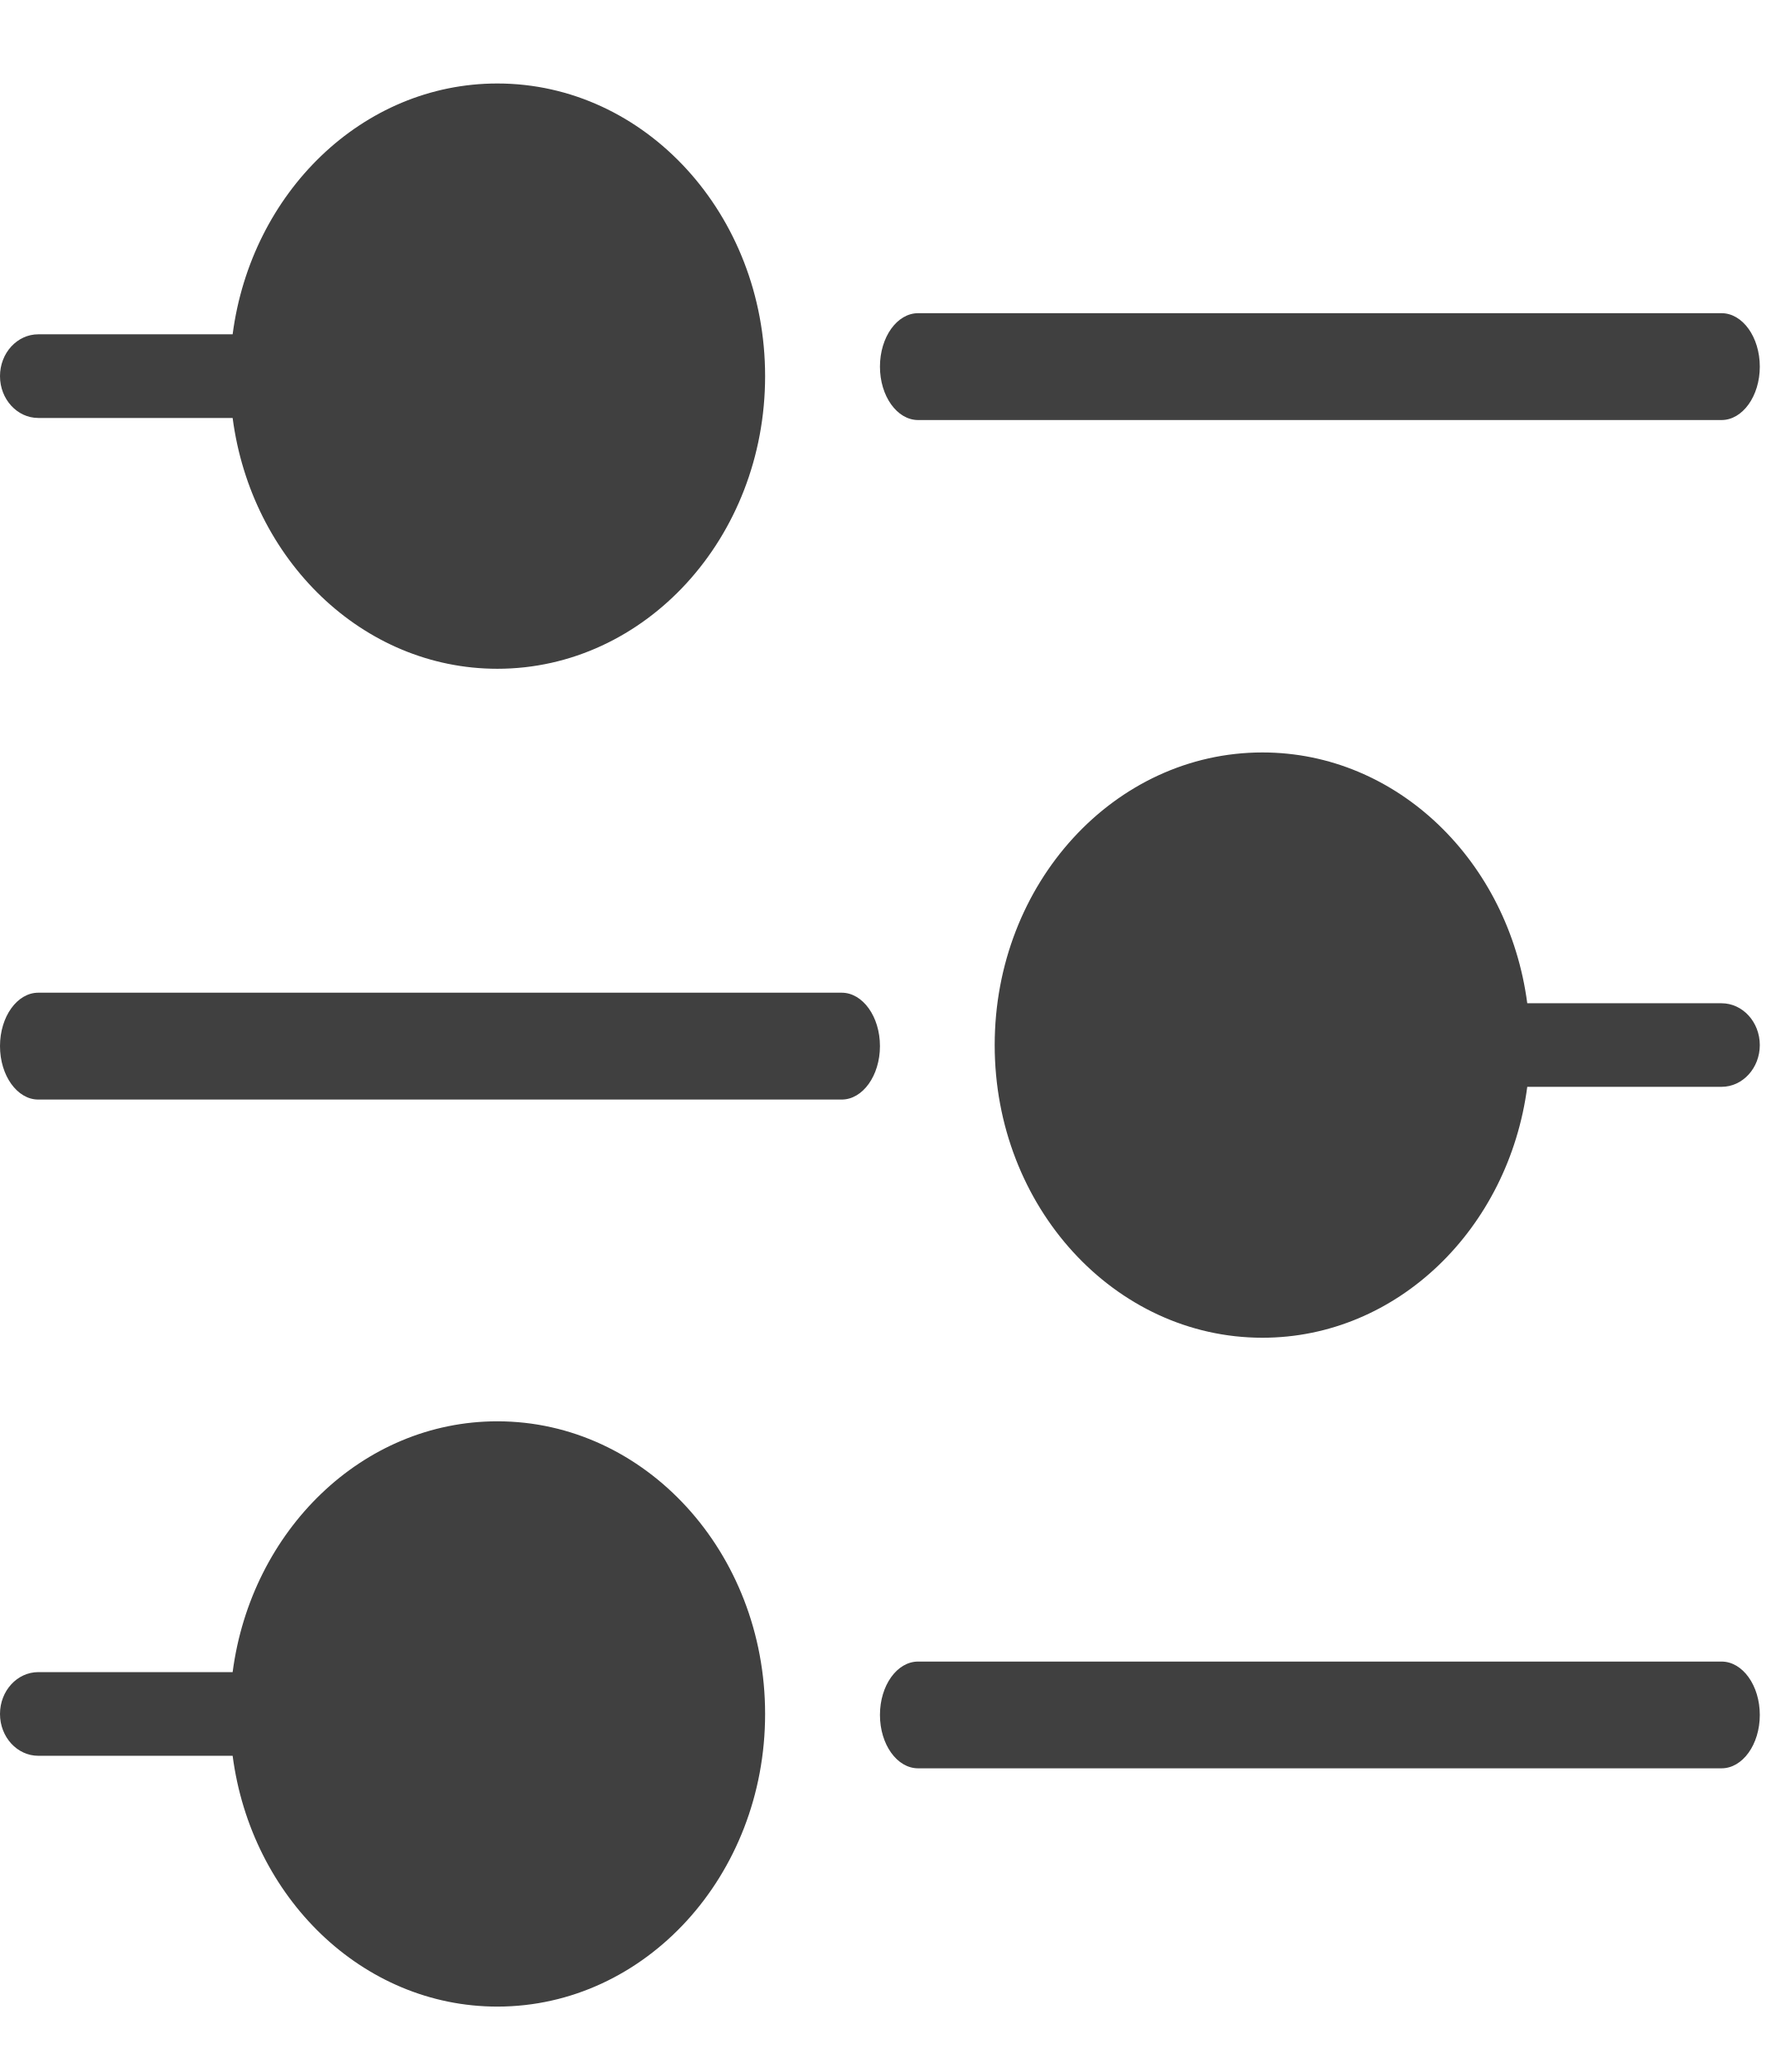
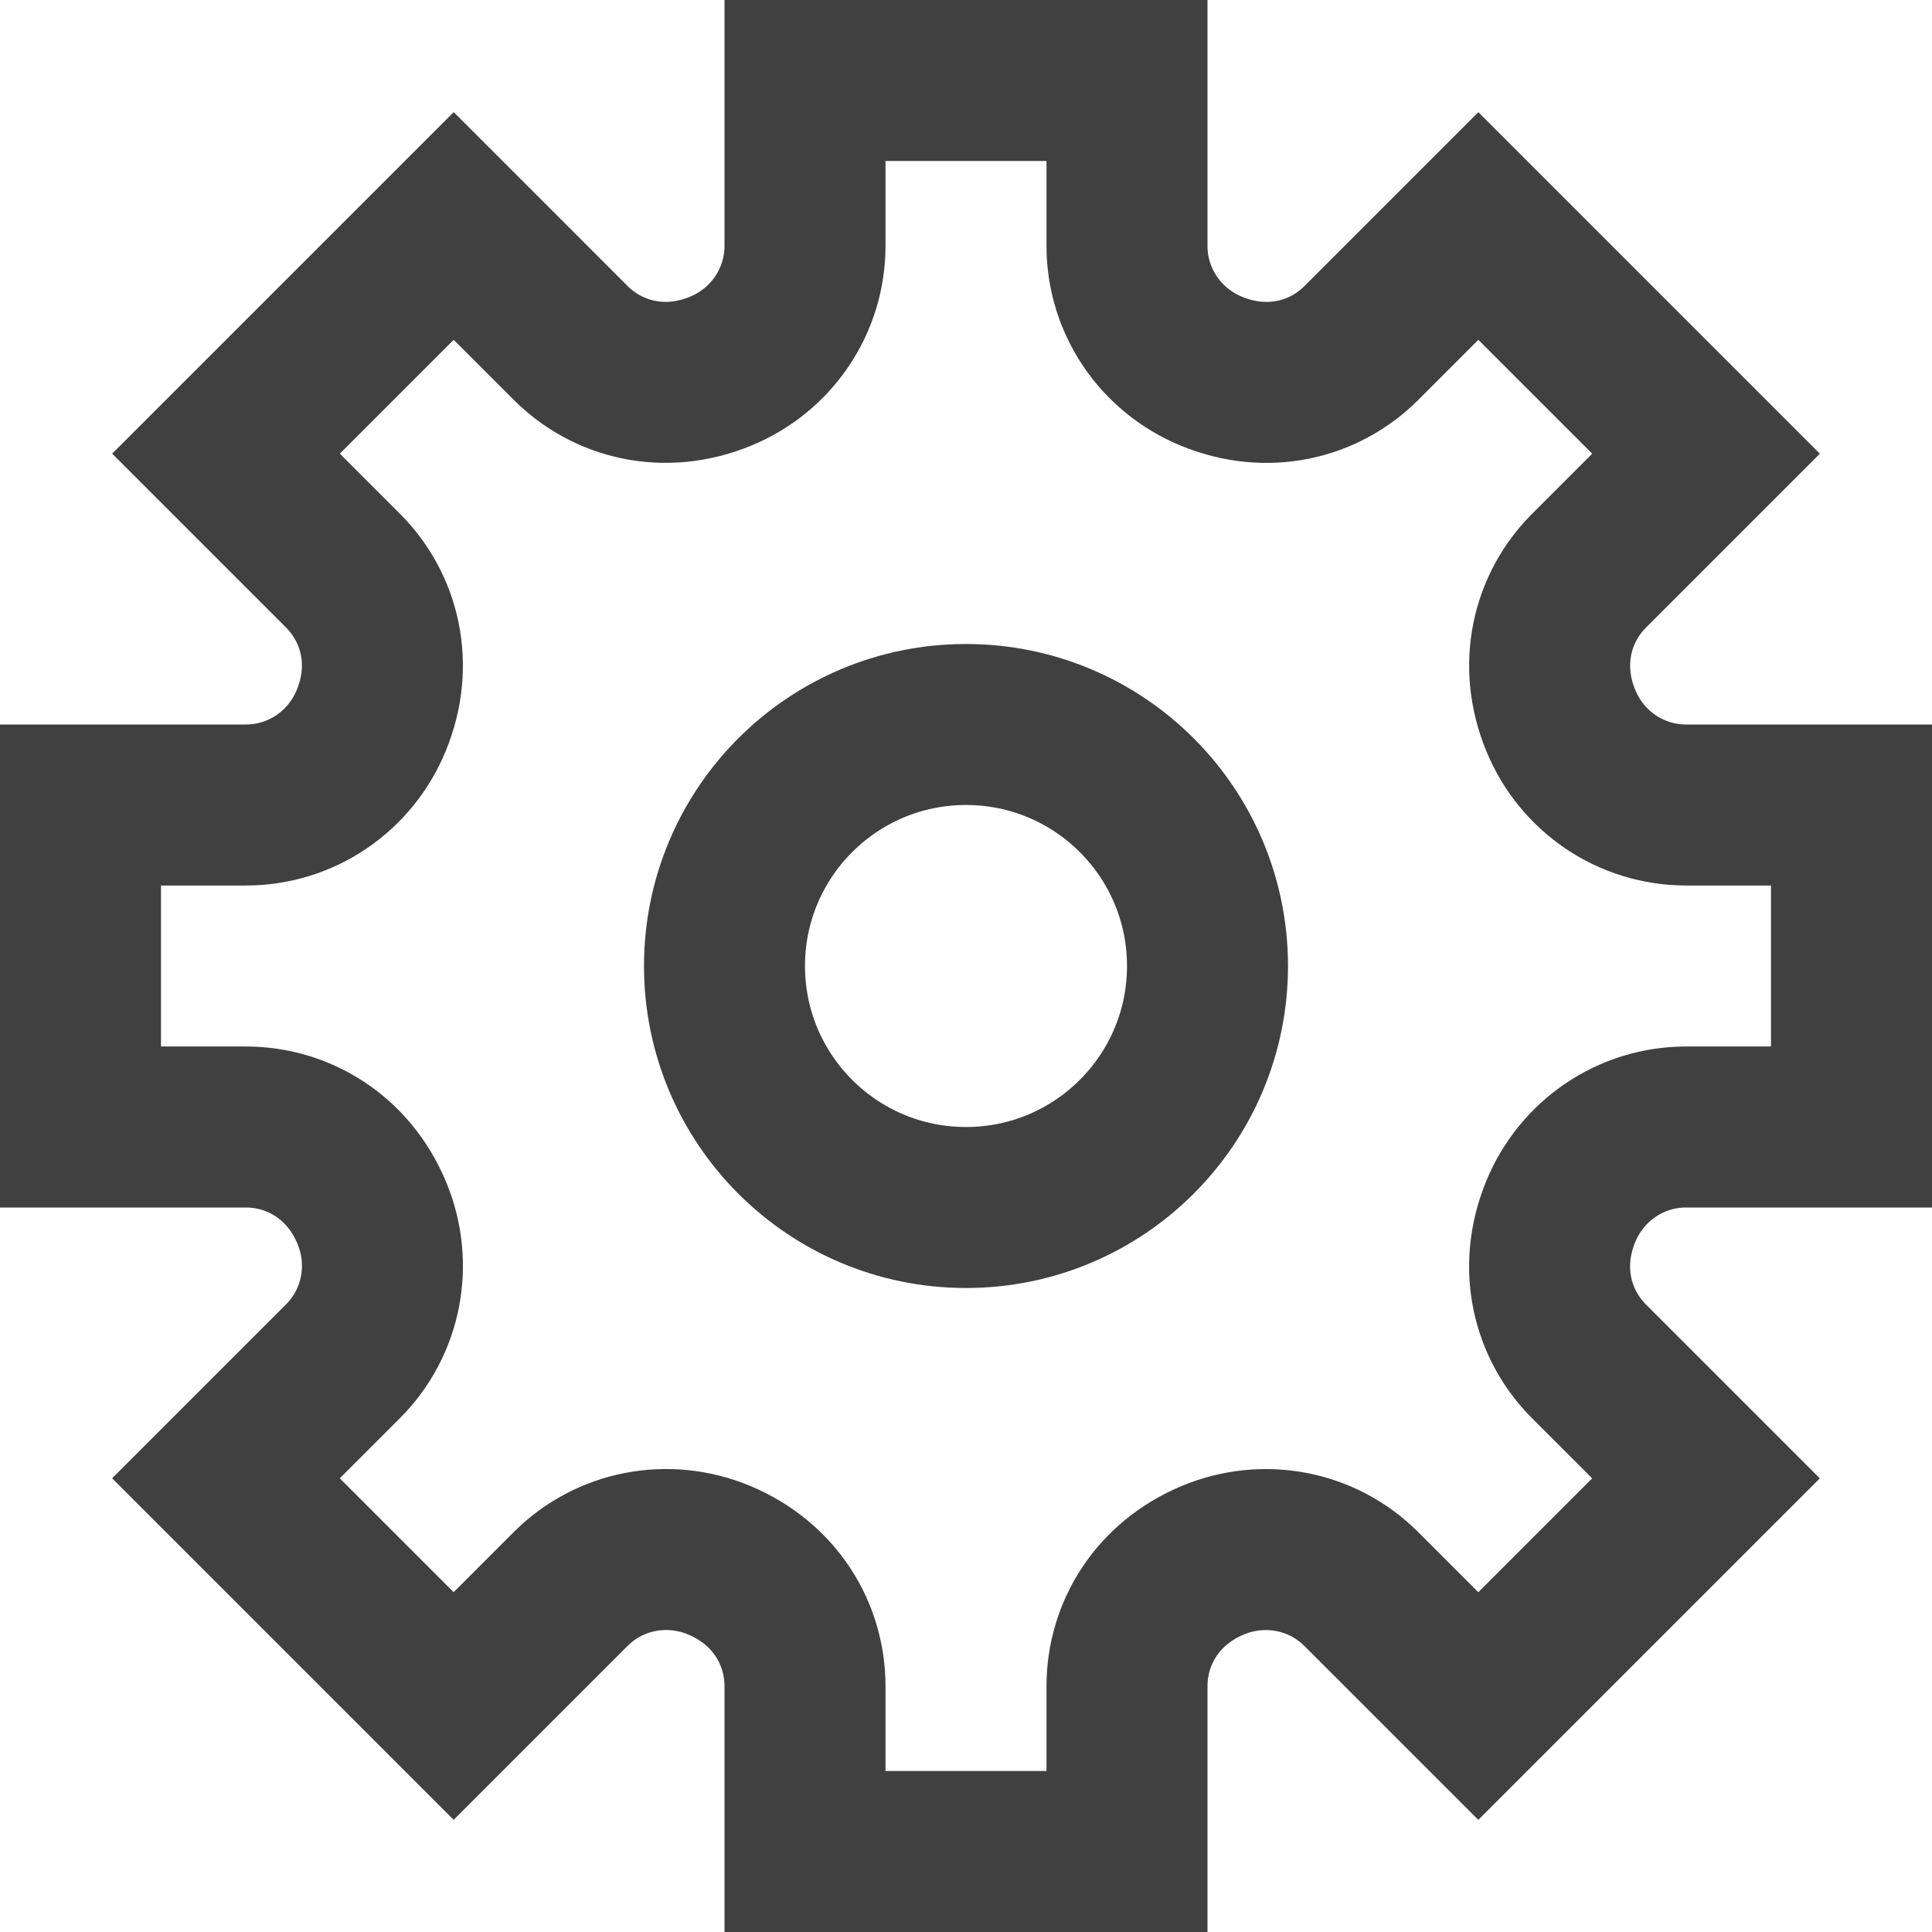
- <svg xmlns="http://www.w3.org/2000/svg" width="18px" height="21px" viewBox="0 0 18 21" version="1.1">
-   <defs />
-   <g id="BP-1200" stroke="none" stroke-width="1" fill="none" fill-rule="evenodd">
-     <g id="Page-Layout-V6-1200" transform="translate(-16, -489)" fill-rule="nonzero" fill="#404040">
-       <g id="Menu">
-         <g id="INSIGHTS-Copy-4" transform="translate(0, 476)">
-           <g id="ui-48px-glyph-1_preferences-circle" transform="translate(16, 13.84615)">
-             <g id="Group">
-               <path d="M17.449,3.411 L9.306,3.411 C9.092,3.411 8.919,3.168 8.919,2.87 C8.919,2.571 9.092,2.328 9.306,2.328 L17.449,2.328 C17.663,2.328 17.837,2.571 17.837,2.87 C17.837,3.168 17.663,3.411 17.449,3.411 Z M5.041,0 C6.54,0 7.755,1.328 7.755,2.966 C7.755,4.604 6.54,5.932 5.041,5.932 C3.674,5.932 2.546,4.827 2.358,3.39 L0.388,3.39 C0.174,3.39 0,3.2 0,2.966 C0,2.732 0.174,2.542 0.388,2.542 L2.358,2.542 C2.546,1.105 3.674,0 5.041,0 Z M17.449,17.076 L9.306,17.076 C9.092,17.076 8.919,16.834 8.919,16.535 C8.919,16.236 9.092,15.994 9.306,15.994 L17.449,15.994 C17.663,15.994 17.837,16.236 17.837,16.535 C17.837,16.834 17.663,17.076 17.449,17.076 Z M5.041,13.559 C6.54,13.559 7.755,14.887 7.755,16.525 C7.755,18.163 6.54,19.491 5.041,19.491 C3.674,19.491 2.546,18.386 2.358,16.949 L0.388,16.949 C0.174,16.949 0,16.759 0,16.525 C0,16.291 0.174,16.101 0.388,16.101 L2.358,16.101 C2.546,14.665 3.674,13.559 5.041,13.559 Z M0.388,10.298 C0.174,10.298 0,10.055 0,9.756 C0,9.458 0.174,9.215 0.388,9.215 L8.531,9.215 C8.745,9.215 8.919,9.458 8.919,9.756 C8.919,10.055 8.745,10.298 8.531,10.298 L0.388,10.298 Z M12.796,6.78 C14.163,6.78 15.291,7.885 15.48,9.322 L17.449,9.322 C17.663,9.322 17.837,9.512 17.837,9.746 C17.837,9.979 17.663,10.169 17.449,10.169 L15.48,10.169 C15.291,11.606 14.163,12.712 12.796,12.712 C11.297,12.712 10.082,11.384 10.082,9.746 C10.082,8.107 11.297,6.78 12.796,6.78 Z" id="Combined-Shape" />
-             </g>
-           </g>
-         </g>
-       </g>
-     </g>
+ <svg xmlns="http://www.w3.org/2000/svg" x="0px" y="0px" width="48px" height="48px" viewBox="0 0 48 48">
+   <g transform="translate(0, 0)">
+     <path fill="none" stroke="#404040" stroke-width="4" stroke-linecap="square" stroke-miterlimit="10" d="M46,28v-8h-4.11  c-1.369,0-2.591-0.831-3.112-2.097c-0.574-1.392-0.218-2.805,0.701-3.724l2.907-2.907l-5.657-5.657l-2.907,2.907  c-0.919,0.919-2.332,1.275-3.724,0.701C28.831,8.701,28,7.48,28,6.11V2h-8v4.11c0,1.369-0.831,2.591-2.097,3.112  c-1.392,0.574-2.805,0.218-3.724-0.701l-2.907-2.907l-5.657,5.657l2.907,2.907c0.919,0.919,1.275,2.332,0.701,3.724  C8.701,19.169,7.48,20,6.11,20H2v8h4.11c1.293,0,2.55,0.743,3.129,2.138c0.525,1.265,0.251,2.714-0.718,3.683l-2.907,2.907  l5.657,5.657l2.907-2.907c0.969-0.969,2.418-1.243,3.683-0.718C19.252,39.338,20,40.592,20,41.89V46h8v-4.11  c0-1.293,0.743-2.55,2.138-3.129c1.265-0.525,2.714-0.251,3.683,0.718l2.907,2.907l5.657-5.657l-2.907-2.907  c-0.919-0.919-1.275-2.332-0.701-3.724C39.299,28.831,40.521,28,41.89,28H46z" stroke-linejoin="miter" />
+     <circle data-color="color-2" fill="none" stroke="#404040" stroke-width="4" stroke-linecap="square" stroke-miterlimit="10" cx="24" cy="24" r="6" stroke-linejoin="miter" />
  </g>
</svg>
